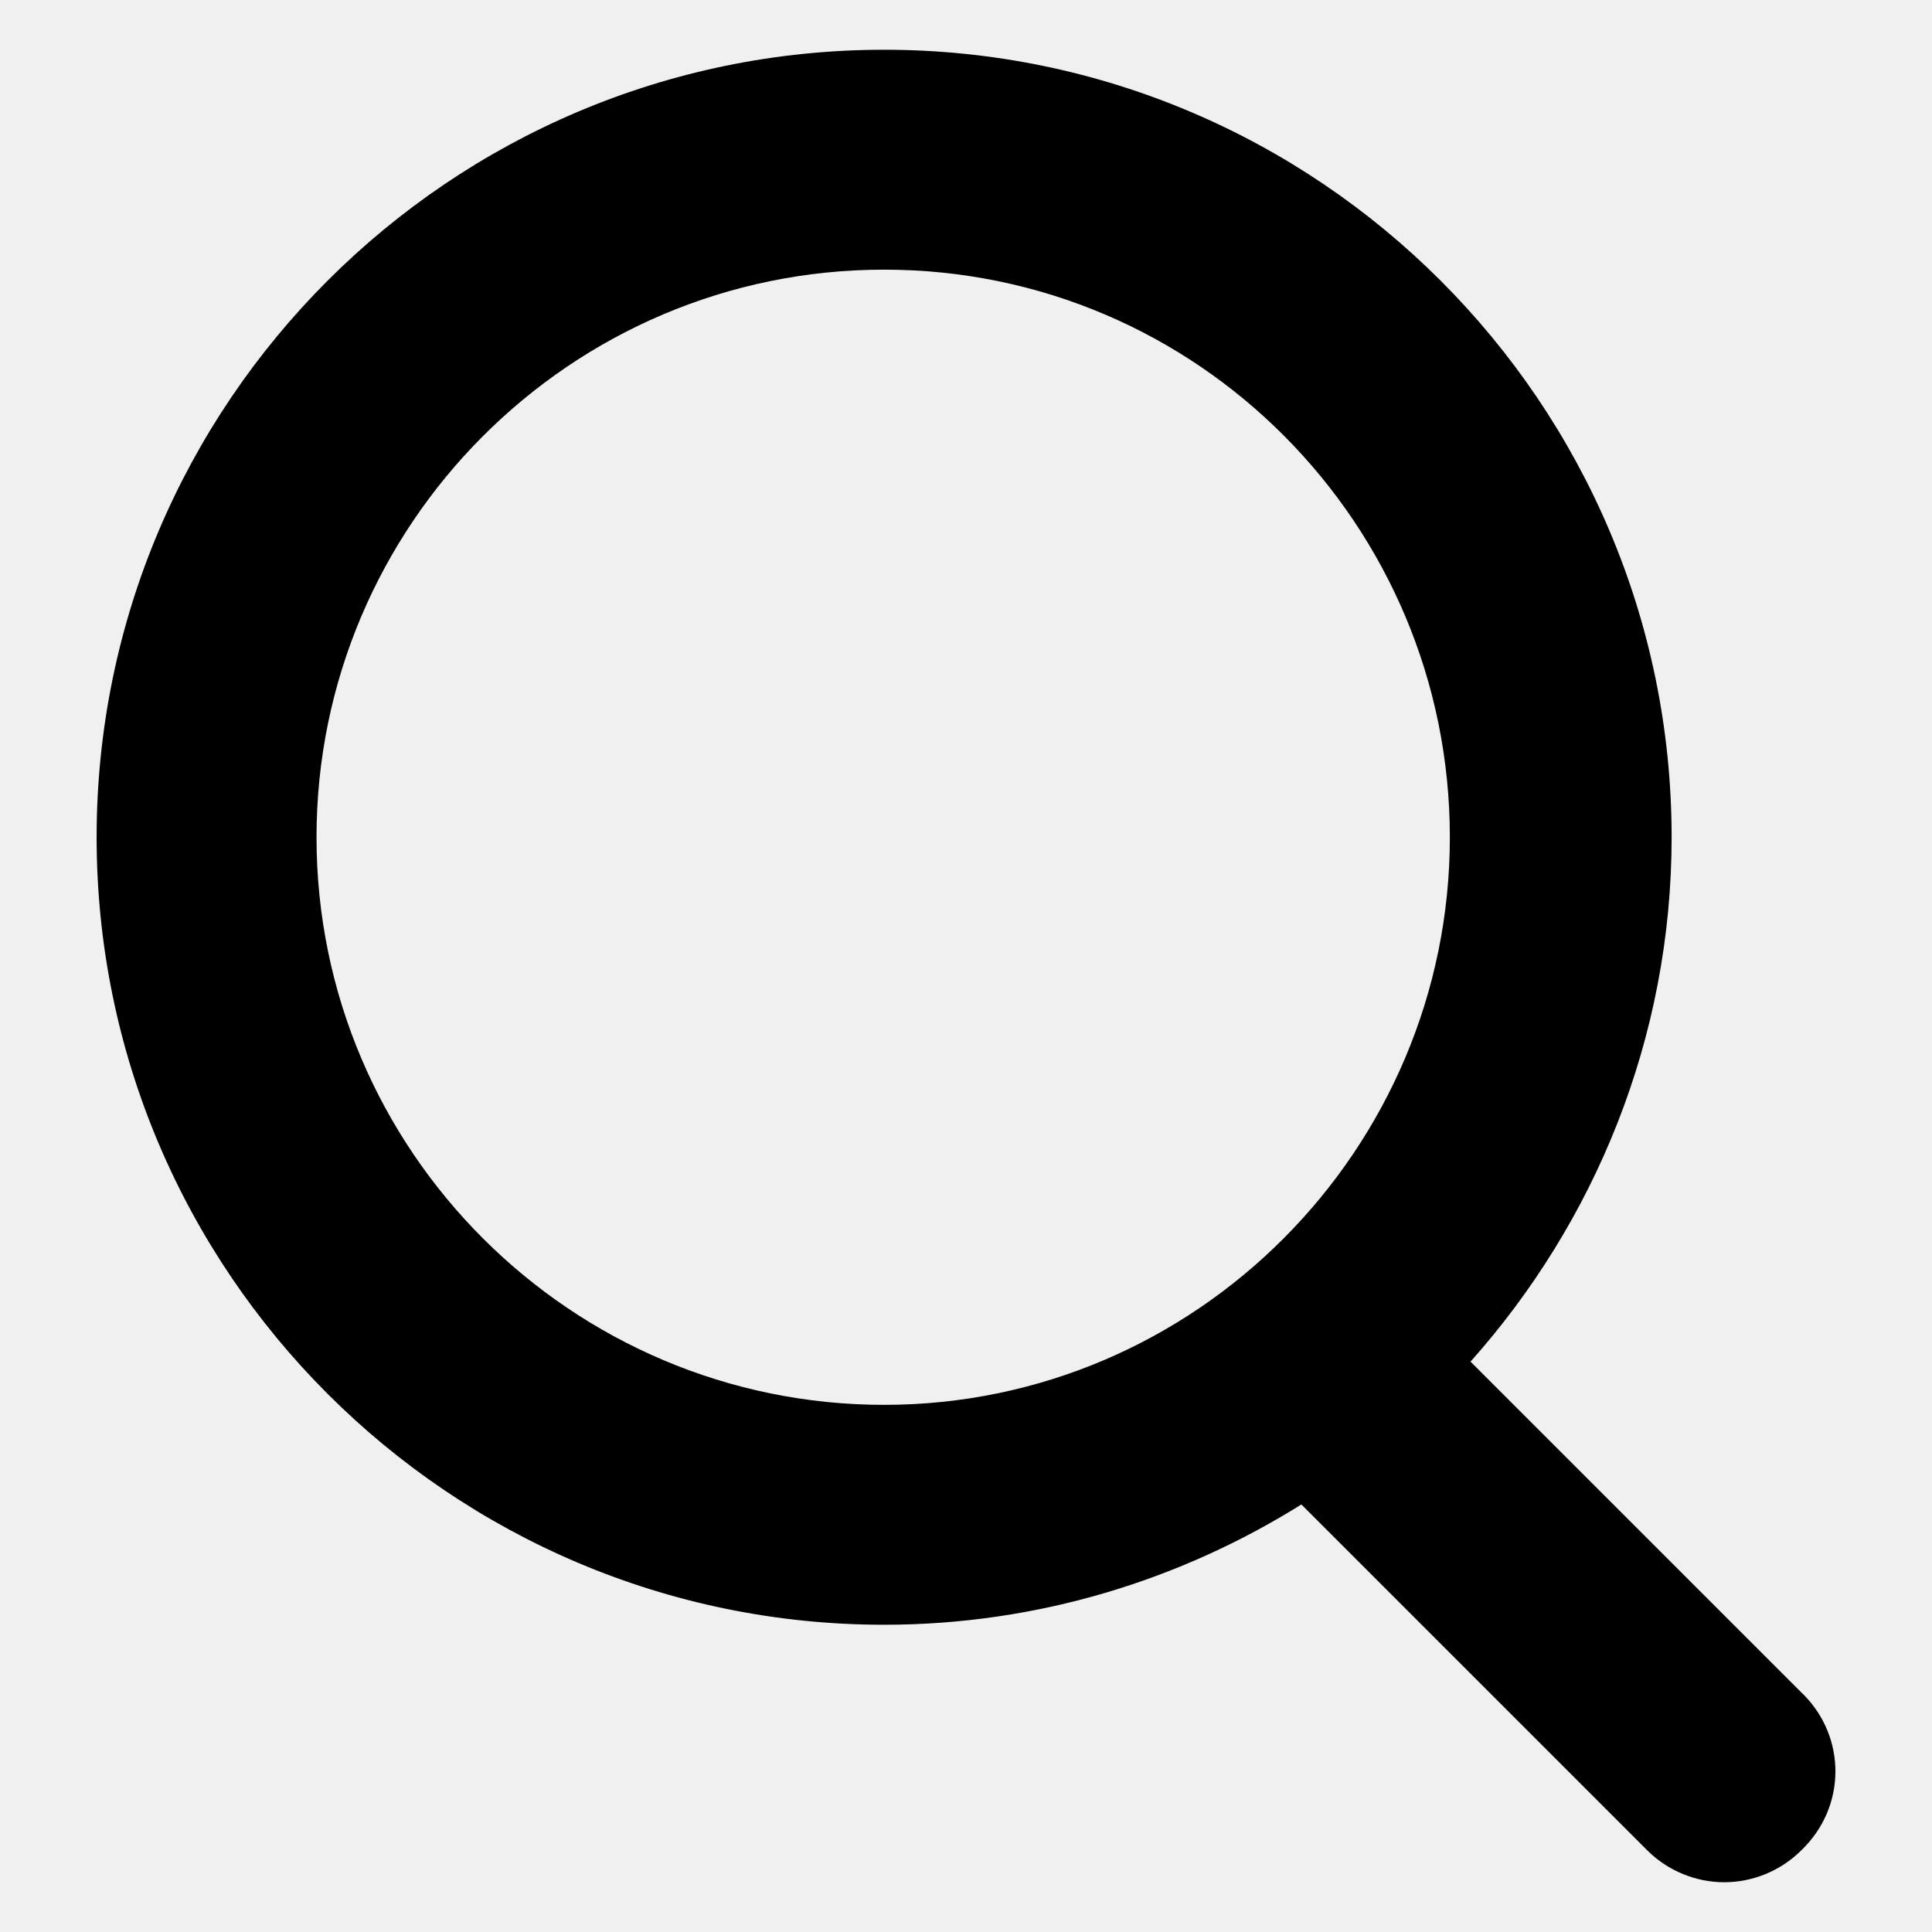
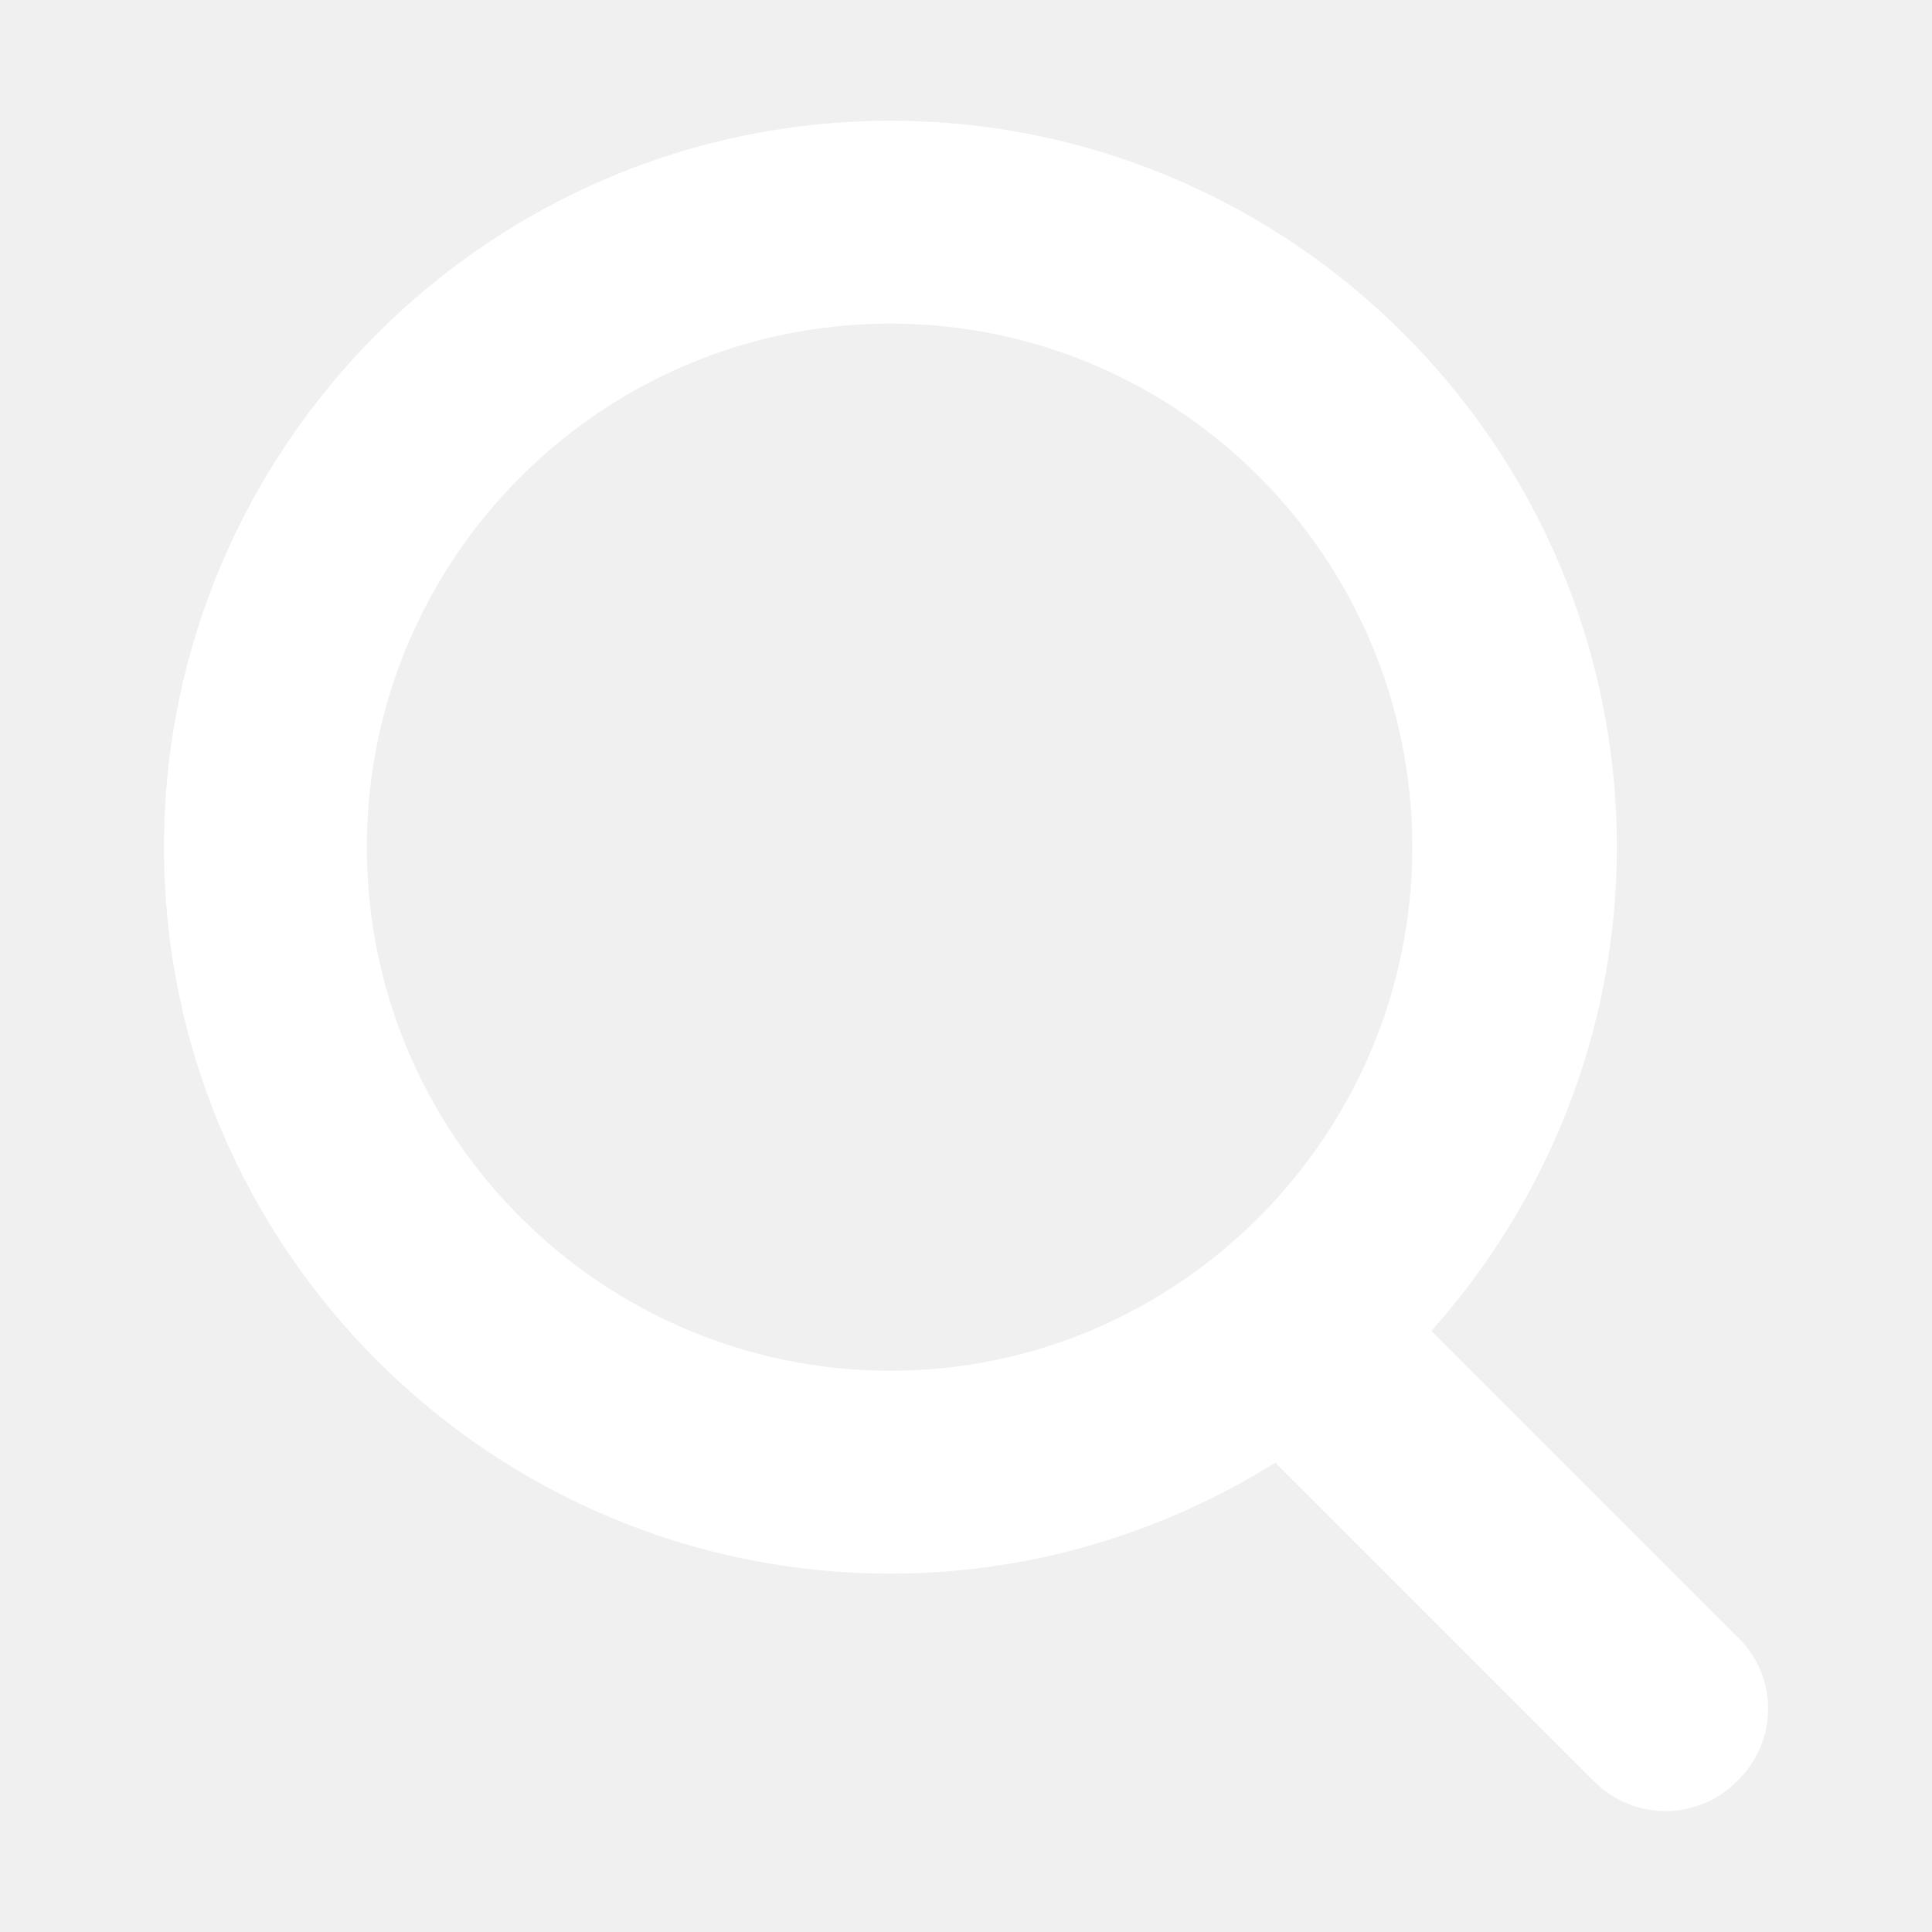
- <svg xmlns="http://www.w3.org/2000/svg" width="1e3mm" height="1e3mm" version="1.1" viewBox="0 0 1e3 1e3" xml:space="preserve">
-   <path d="m933.33 876.97-172.19-172.19c64.206-71.99 104.09-167.33 104.09-271.42 0-224.72-182.89-407.61-407.61-407.61-224.72 0-407.61 182.89-407.61 407.61 0 224.72 182.89 407.61 407.61 407.61 79.772 0 153.71-23.353 215.97-62.26l179 179c10.704 10.704 25.299 16.542 39.885 16.542 14.596 0 29.186-5.838 39.887-16.542 23.353-22.38 23.353-58.37 1.024-80.745zm-769.5-443.61c0-161.49 131.33-293.79 293.79-293.79 162.46 0 292.82 132.3 292.82 293.79s-131.33 293.79-292.82 293.79-293.79-131.33-293.79-293.79z" stroke-width="36.768" />
+ <svg xmlns="http://www.w3.org/2000/svg" width="16mm" height="16mm" version="1.1" viewBox="0 0 16 16" xml:space="preserve">
+   <path d="m14.396 13.564-2.542-2.542c0.948-1.063 1.536-2.47 1.536-4.006 0-3.317-2.7-6.016-6.016-6.016-3.317 0-6.016 2.7-6.016 6.016s2.7 6.016 6.016 6.016c1.177 0 2.269-0.345 3.188-0.919l2.642 2.642c0.158 0.158 0.373 0.244 0.589 0.244 0.215 0 0.431-0.086 0.589-0.244 0.345-0.33 0.345-0.862 0.015-1.192zm-11.358-6.548c0-2.384 1.938-4.336 4.336-4.336 2.398 0 4.322 1.953 4.322 4.336s-1.938 4.336-4.322 4.336-4.336-1.938-4.336-4.336z" fill="#fff" />
</svg>
